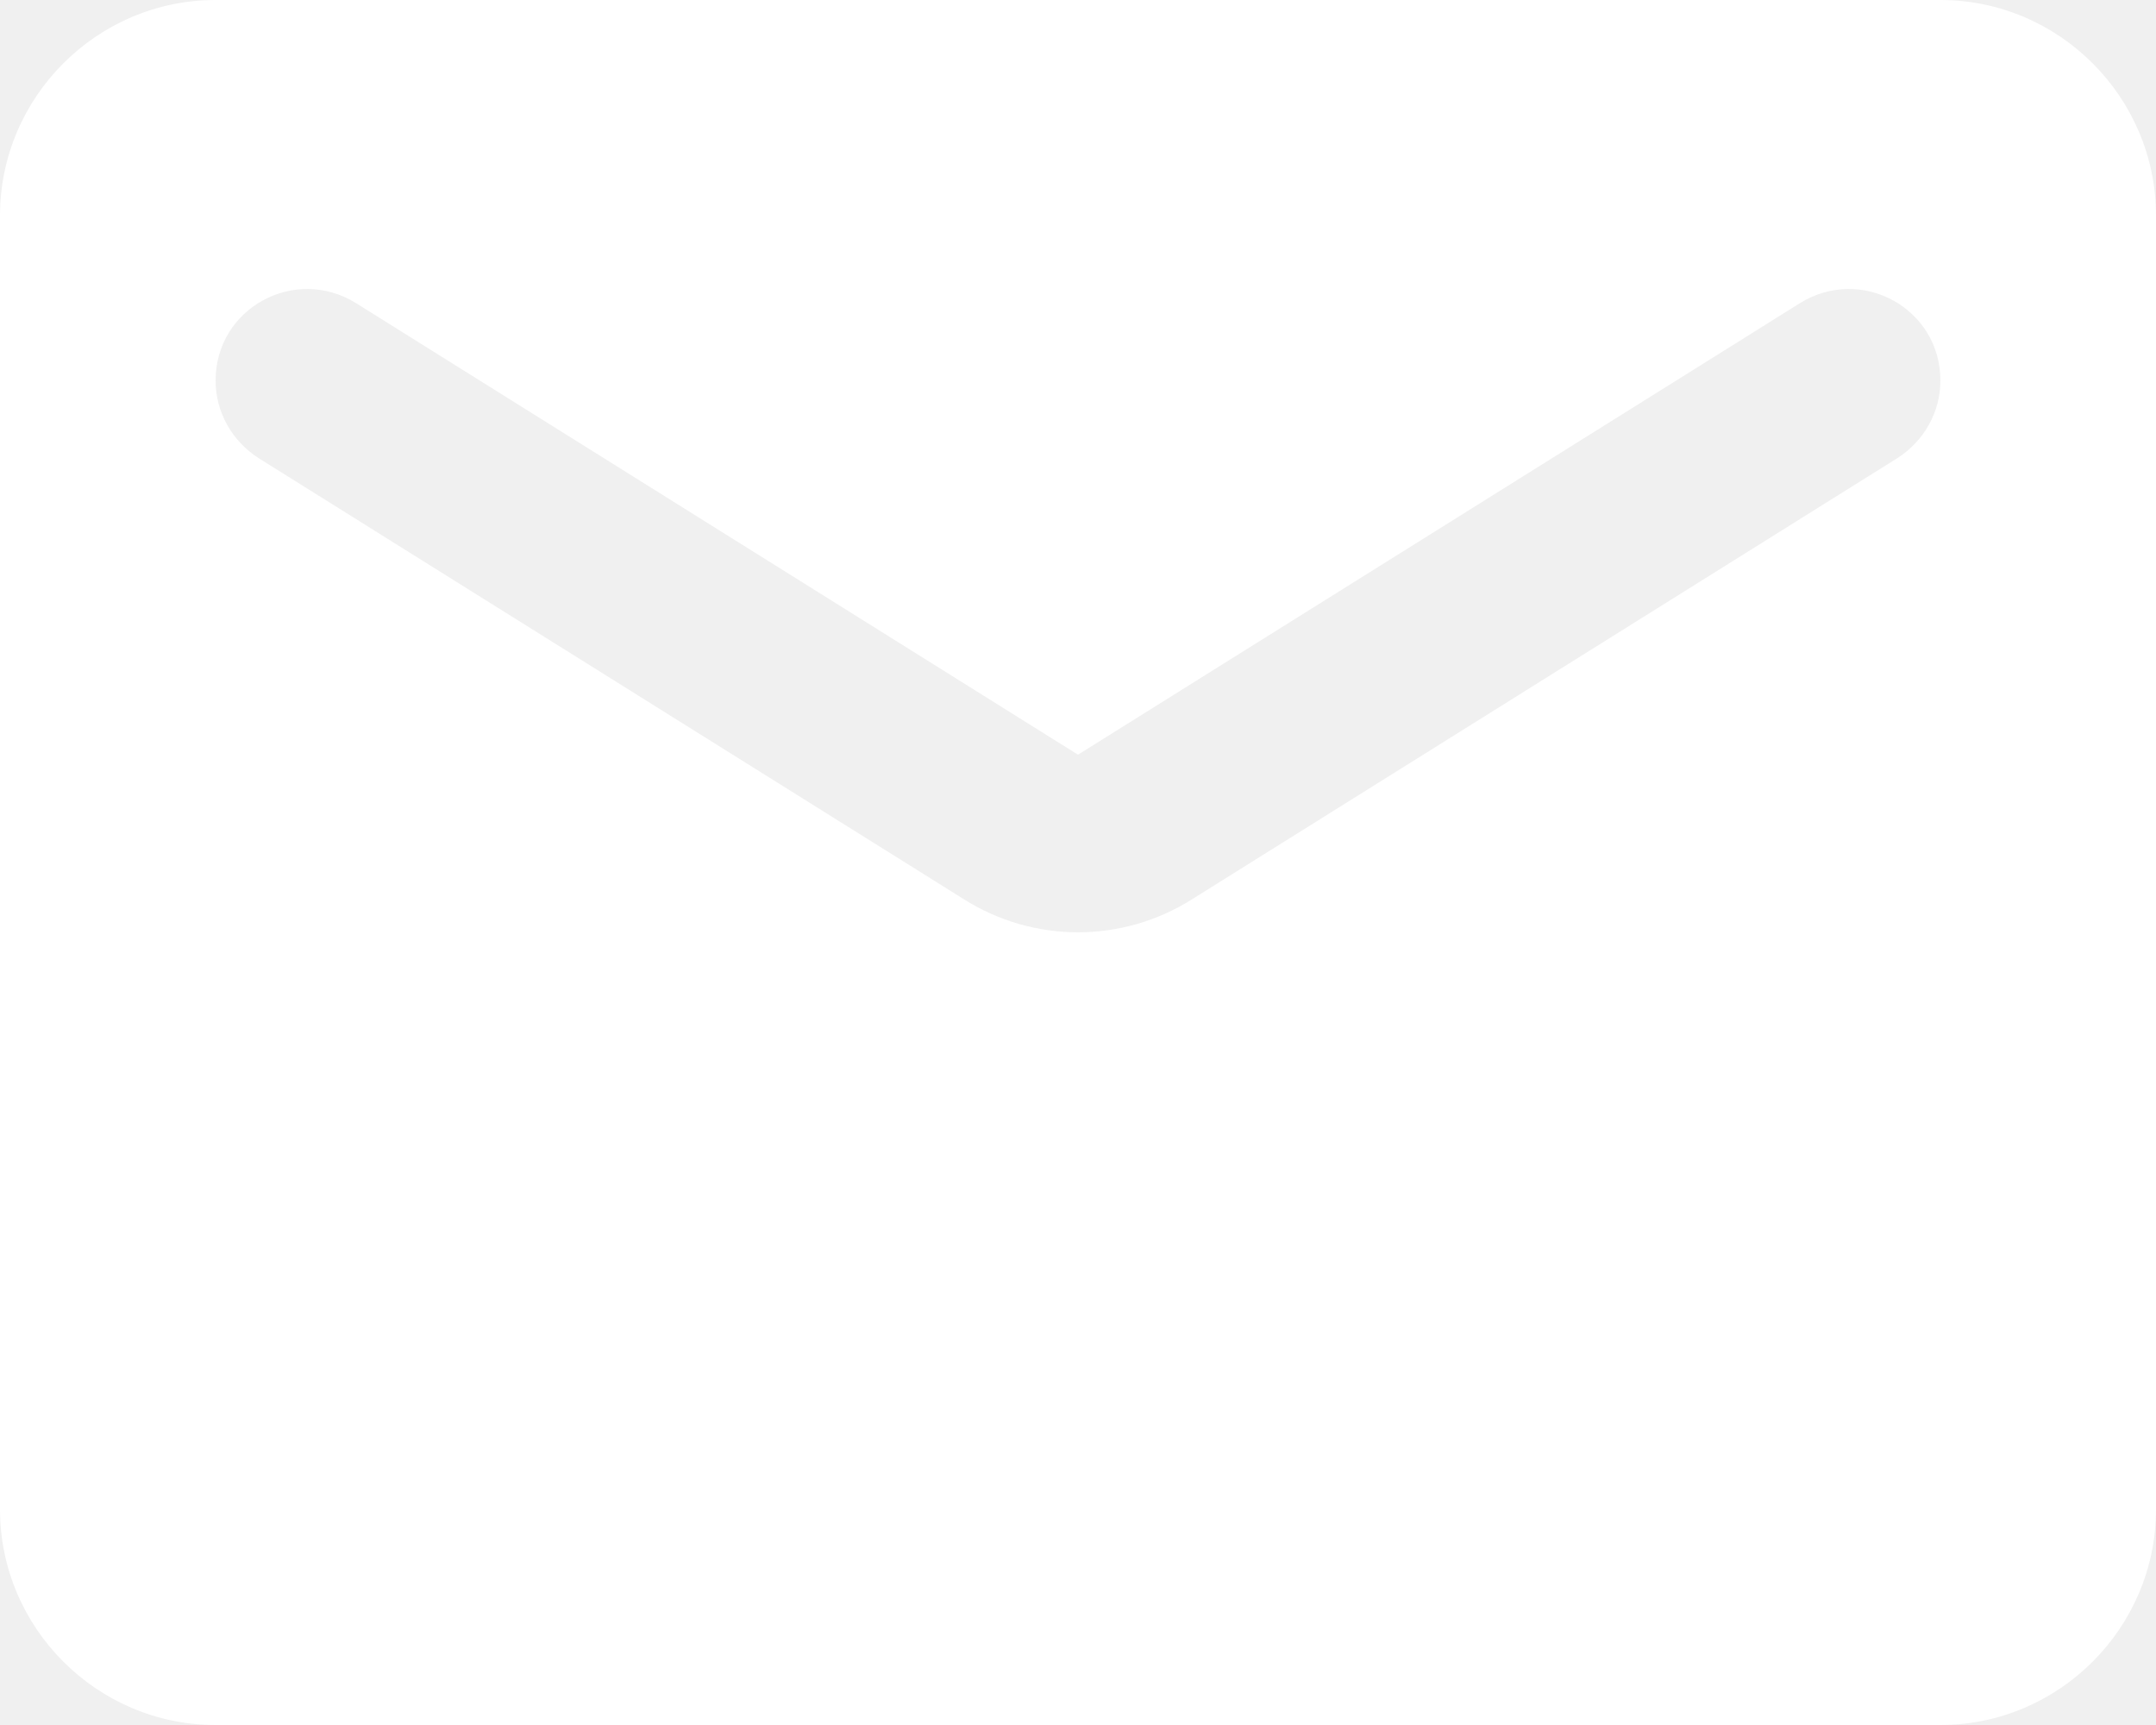
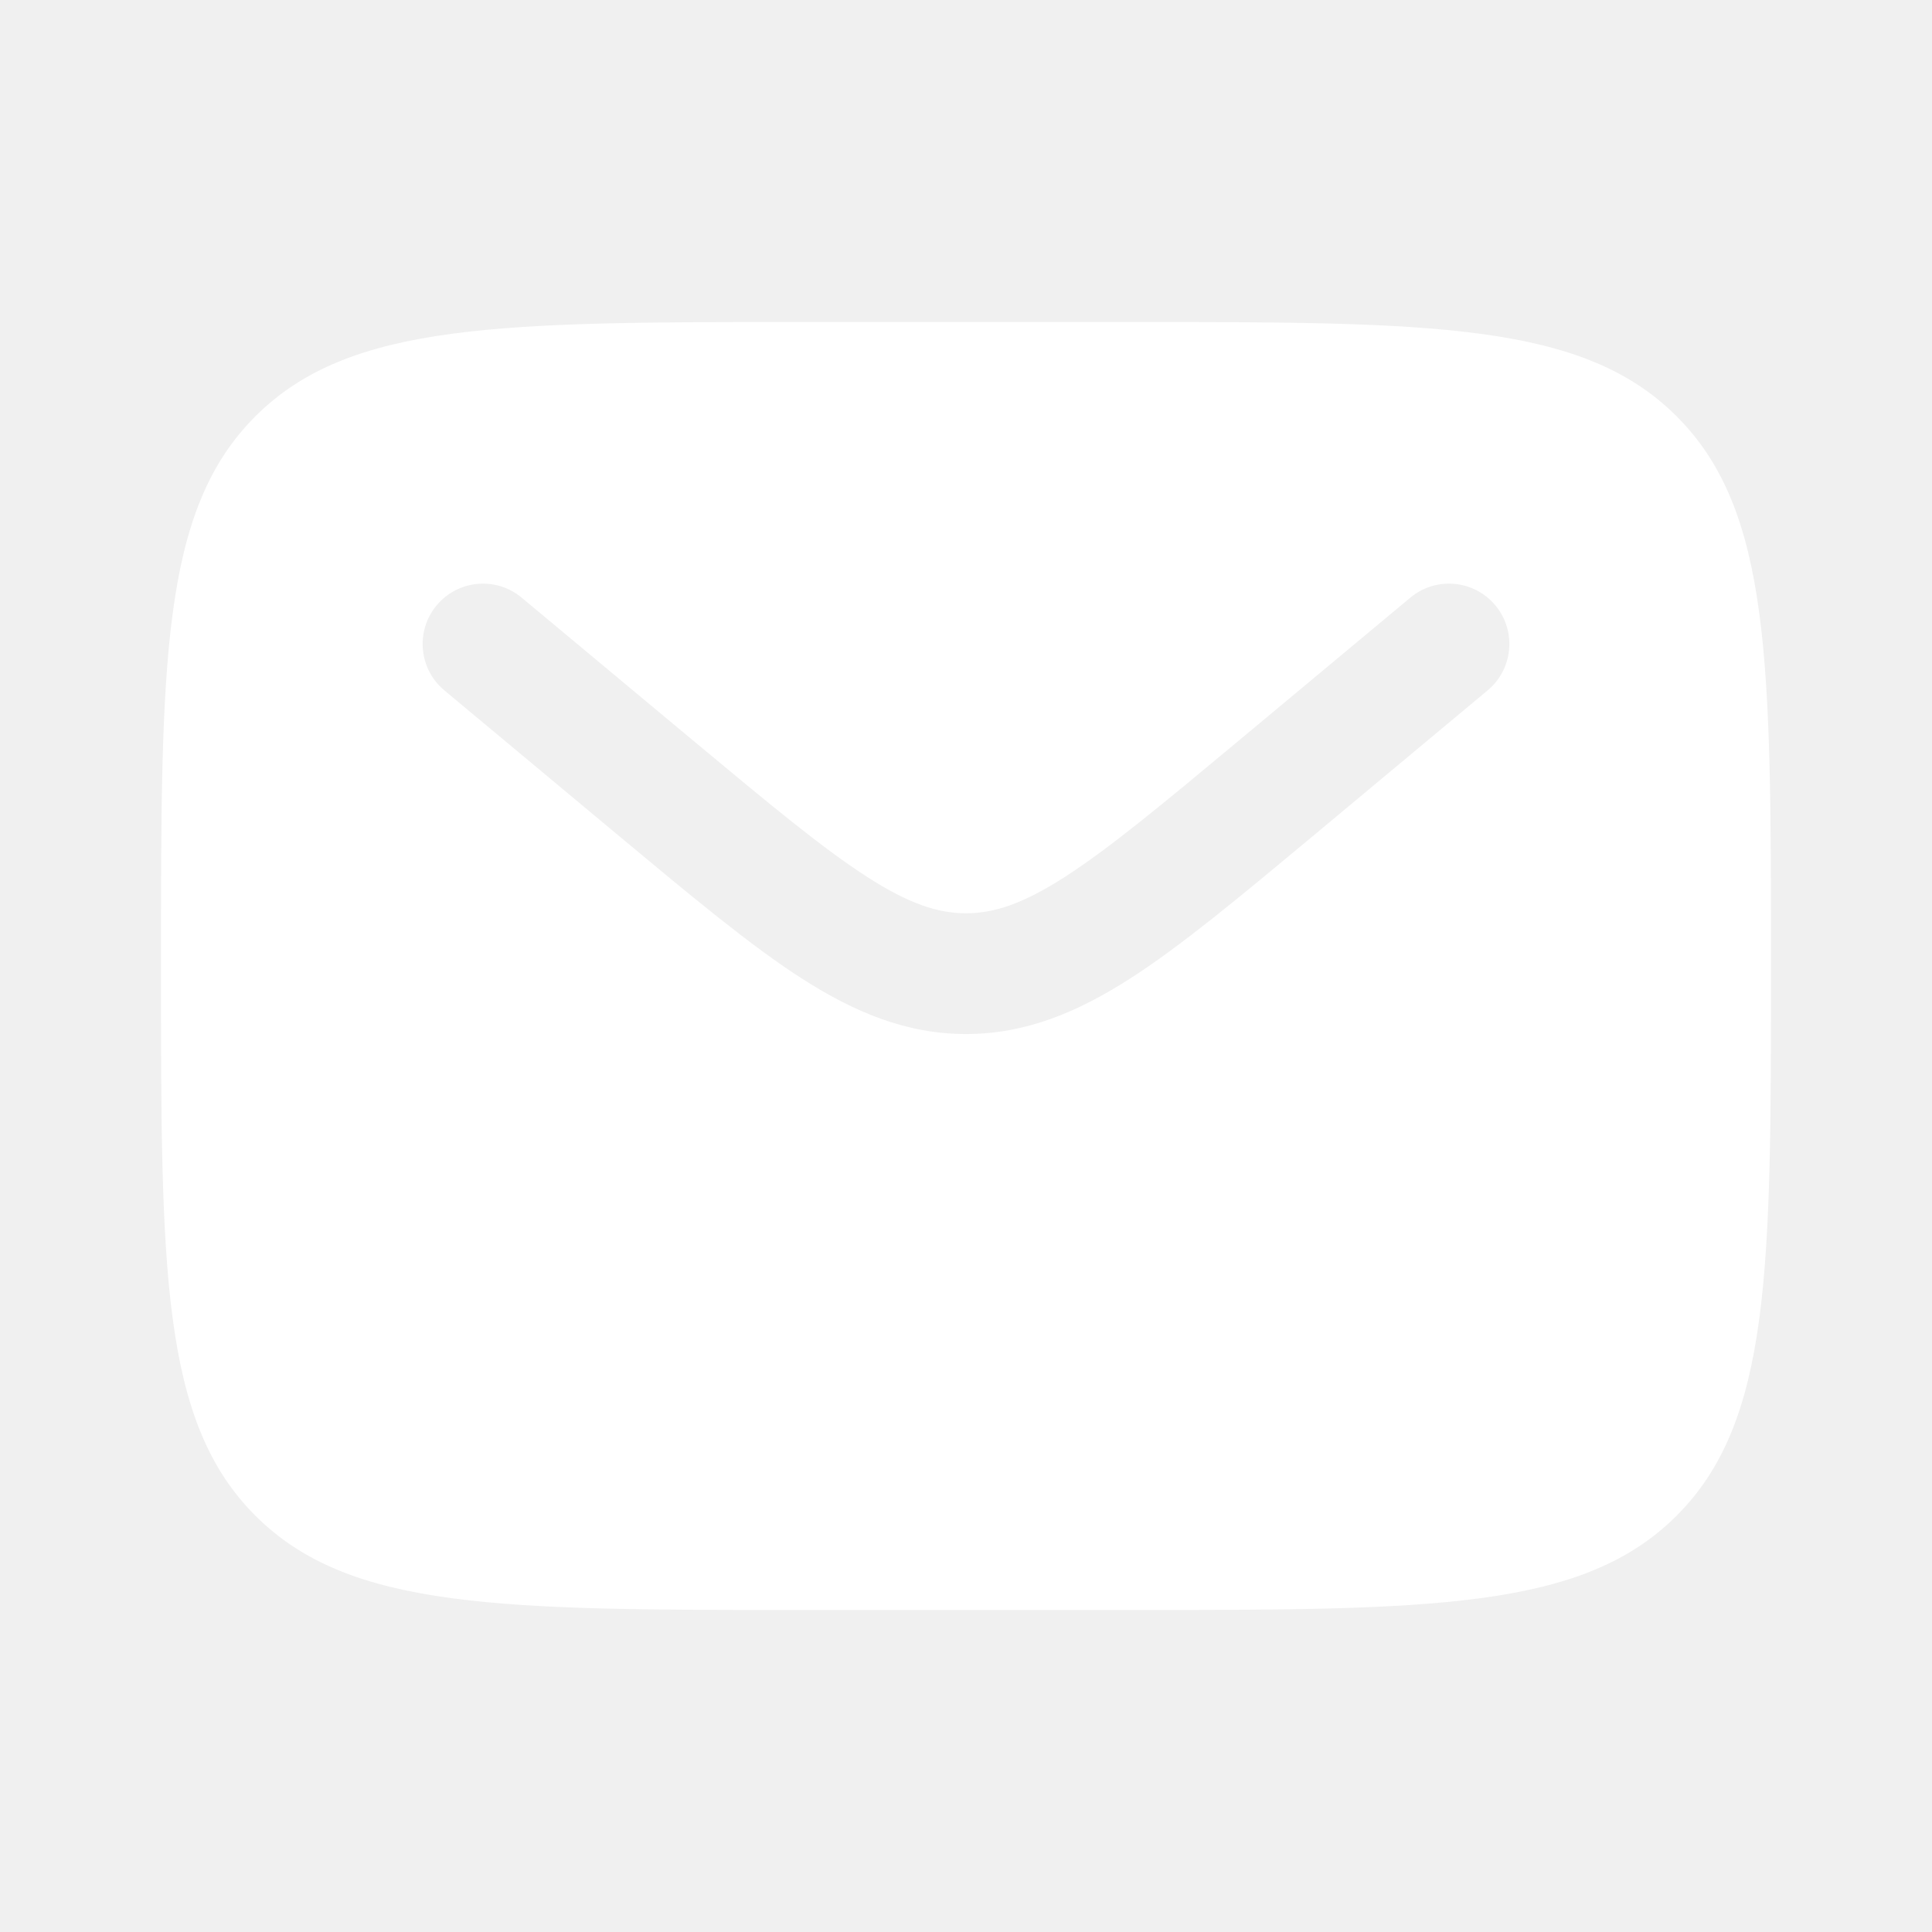
- <svg xmlns="http://www.w3.org/2000/svg" width="20" height="16" viewBox="0 0 20 16" fill="none">
-   <path d="M18 0H2C0.9 0 0 0.9 0 2V14C0 15.1 0.9 16 2 16H18C19.1 16 20 15.1 20 14V2C20 0.9 19.1 0 18 0ZM17.6 4.25L11.06 8.34C10.41 8.75 9.59 8.75 8.94 8.34L2.4 4.25C2.15 4.09 2 3.82 2 3.53C2 2.86 2.73 2.46 3.3 2.81L6.65 4.905L10 7L16.7 2.81C17.27 2.46 18 2.86 18 3.53C18 3.82 17.85 4.09 17.6 4.25Z" fill="white" />
+ <svg xmlns="http://www.w3.org/2000/svg" viewBox="0 0 24 24">
+   <path fill="white" fill-rule="evenodd" clip-rule="evenodd" d="M3.172 5.172C2 6.343 2 8.229 2 12C2 15.771 2 17.657 3.172 18.828C4.343 20 6.229 20 10 20H14C17.771 20 19.657 20 20.828 18.828C22 17.657 22 15.771 22 12C22 8.229 22 6.343 20.828 5.172C19.657 4 17.771 4 14 4H10C6.229 4 4.343 4 3.172 5.172ZM18.576 7.52C18.841 7.838 18.798 8.311 18.48 8.576L16.284 10.407C15.397 11.145 14.679 11.744 14.045 12.152C13.384 12.576 12.741 12.845 12 12.845C11.259 12.845 10.616 12.576 9.955 12.152C9.321 11.744 8.603 11.145 7.716 10.407L5.52 8.576C5.202 8.311 5.159 7.838 5.424 7.52C5.689 7.202 6.162 7.159 6.48 7.424L8.639 9.223C9.572 10 10.22 10.538 10.767 10.89C11.296 11.231 11.655 11.345 12 11.345C12.345 11.345 12.704 11.231 13.233 10.89C13.78 10.538 14.428 10 15.361 9.223L17.52 7.424C17.838 7.159 18.311 7.202 18.576 7.52Z" />
</svg>
